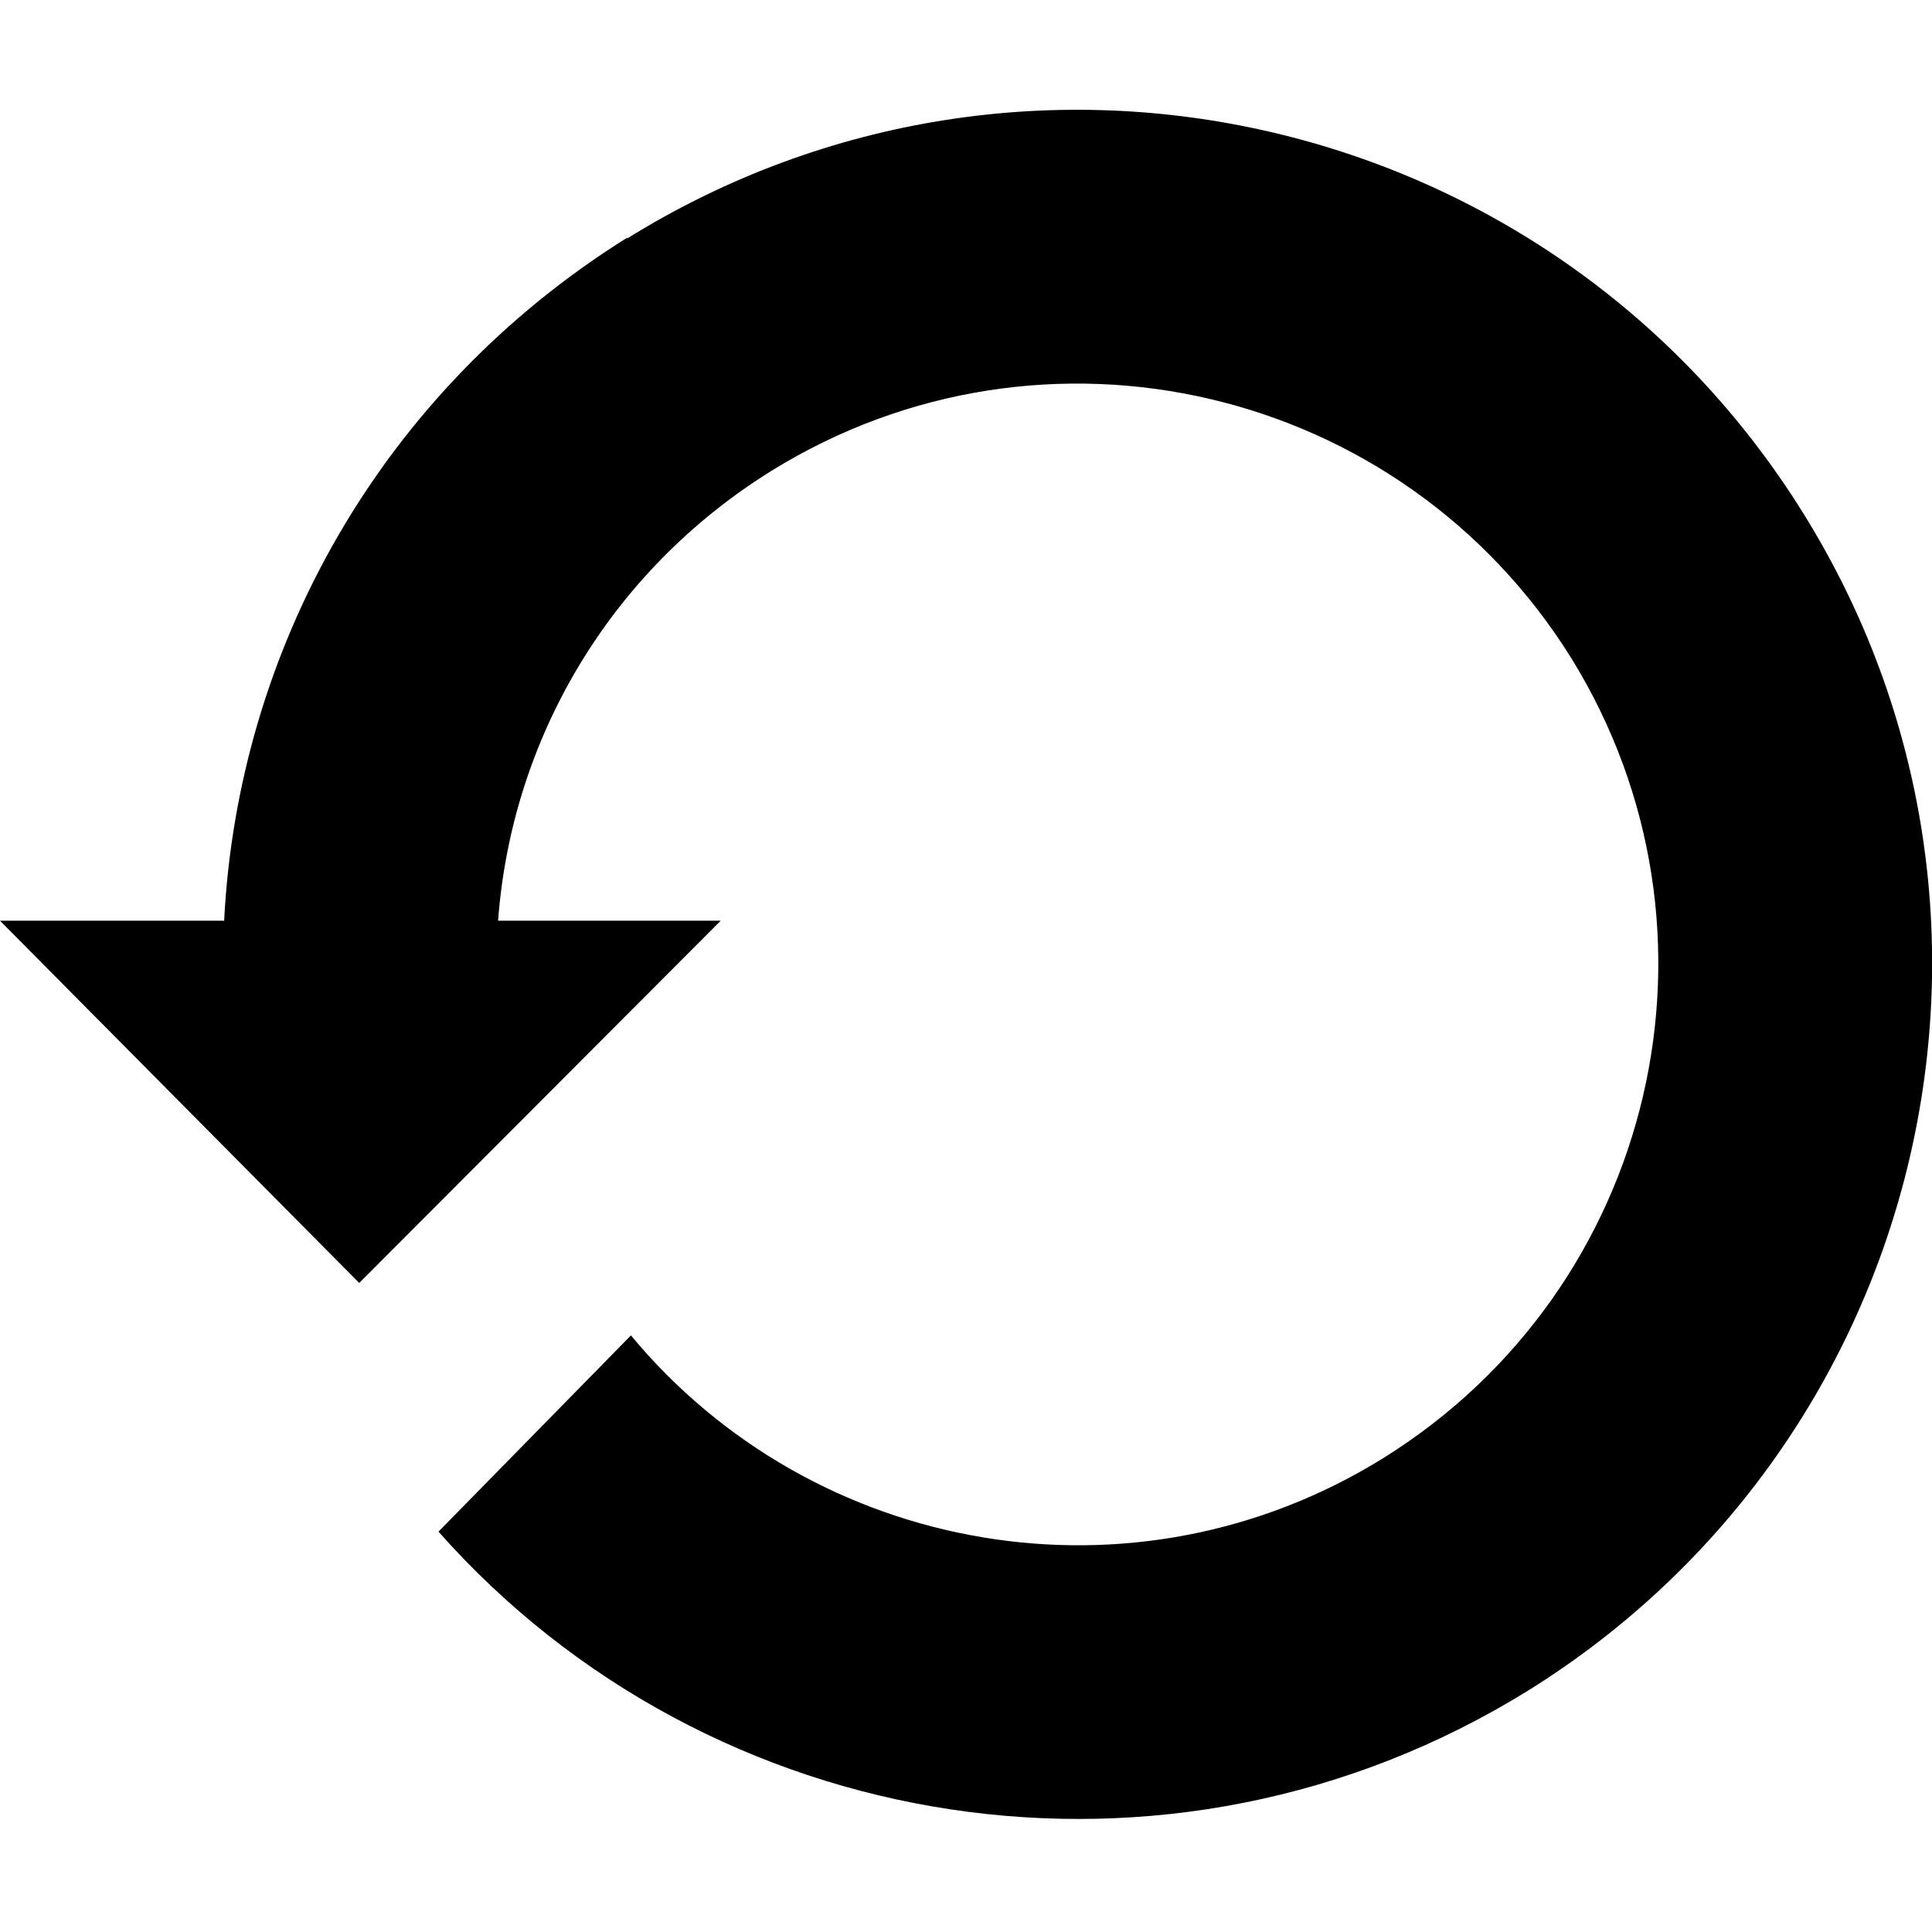
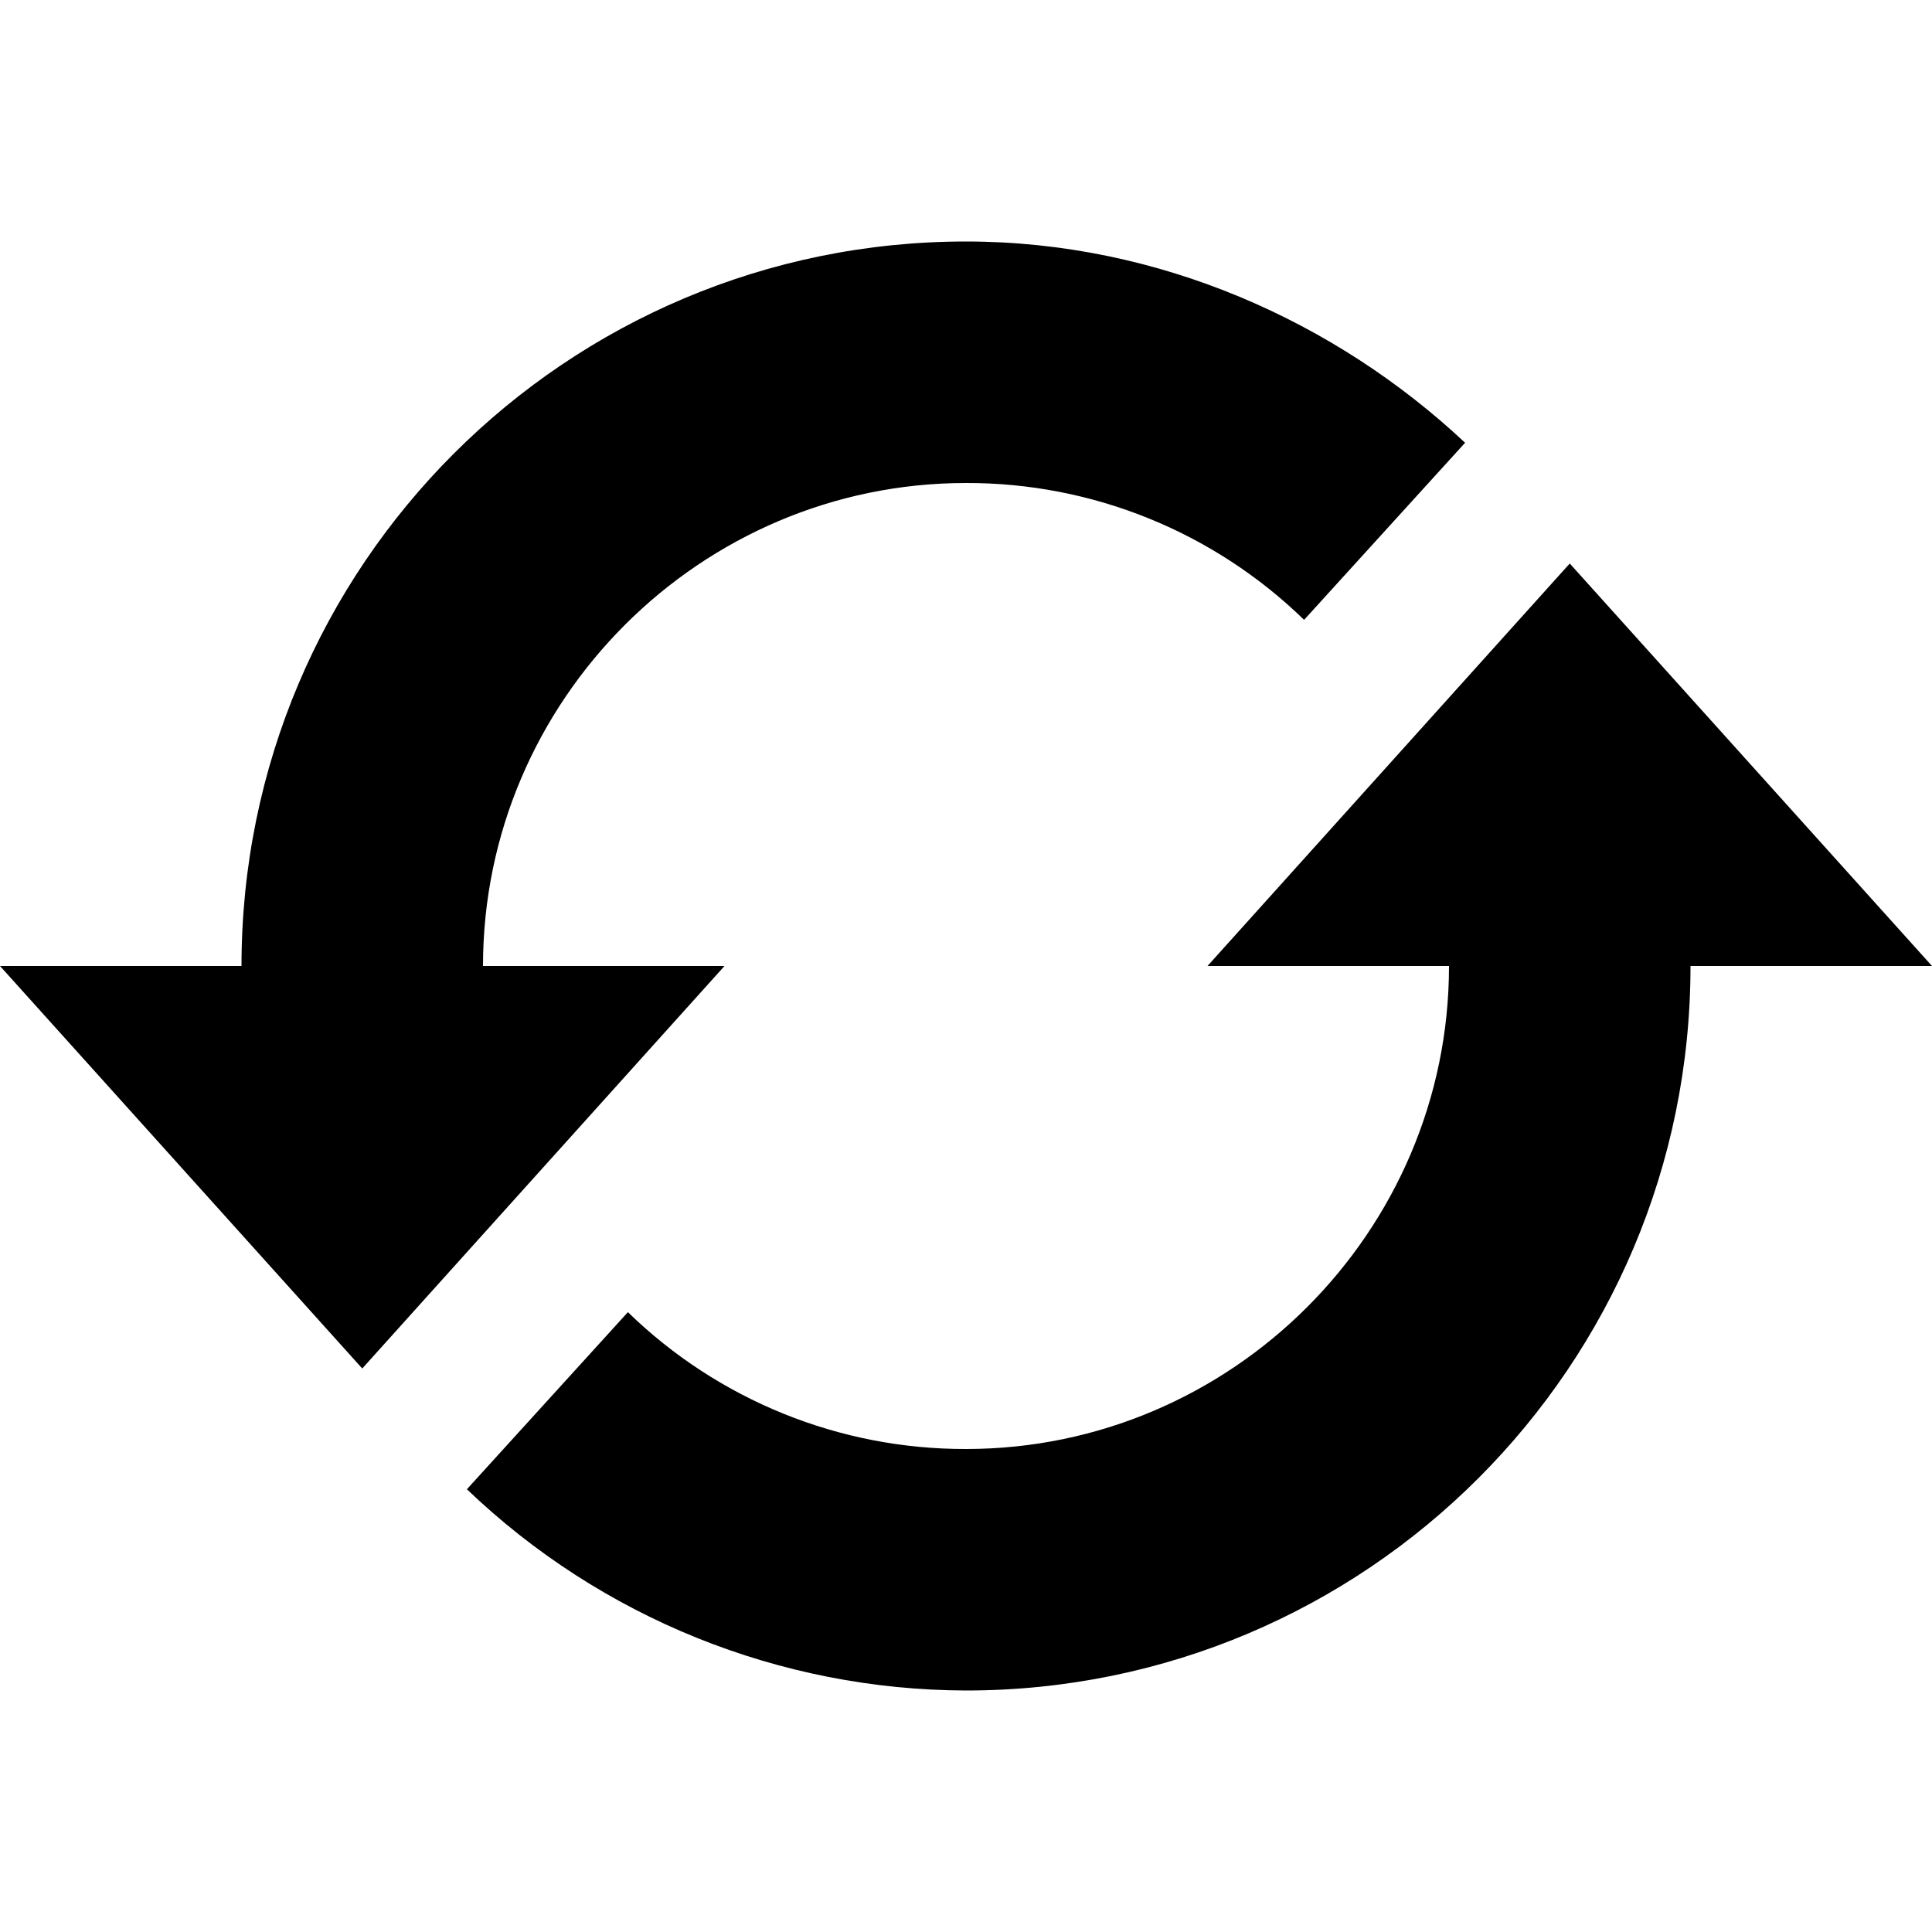
- <svg xmlns="http://www.w3.org/2000/svg" width="512" height="512" viewBox="0 0 512 512">
-   <path d="M166.2 63C100.6 104 63 172.5 59.4 244H0L95.2 340 191 244h-59c3.5-47.4 29-92.2 72.4-119.2 72.3-44.8 167-22.6 212 49.6 44.7 72.3 22.5 167-49.8 212-66 41-151 25.8-199.4-32.5l-51 52C188 487 309.8 507 405 448c106-66 139-205.5 73-311.8-66-106.3-205.5-139-311.8-73z" />
+ <svg xmlns="http://www.w3.org/2000/svg" width="24" height="24" viewBox="0 0 24 24">
+   <path d="M9 12l-4.5 5L0 12h3a9 9 0 0 1 9-9c2.4 0 4.6 1 6.2 2.5l-2 2.2A6 6 0 0 0 12 6c-3.3 0-6 2.7-6 6h3zm10.5-5L15 12h3c0 3.3-2.7 6-6 6a6 6 0 0 1-4.2-1.7l-2 2.2A9 9 0 0 0 12 21a9 9 0 0 0 9-9h3l-4.5-5z" />
</svg>
